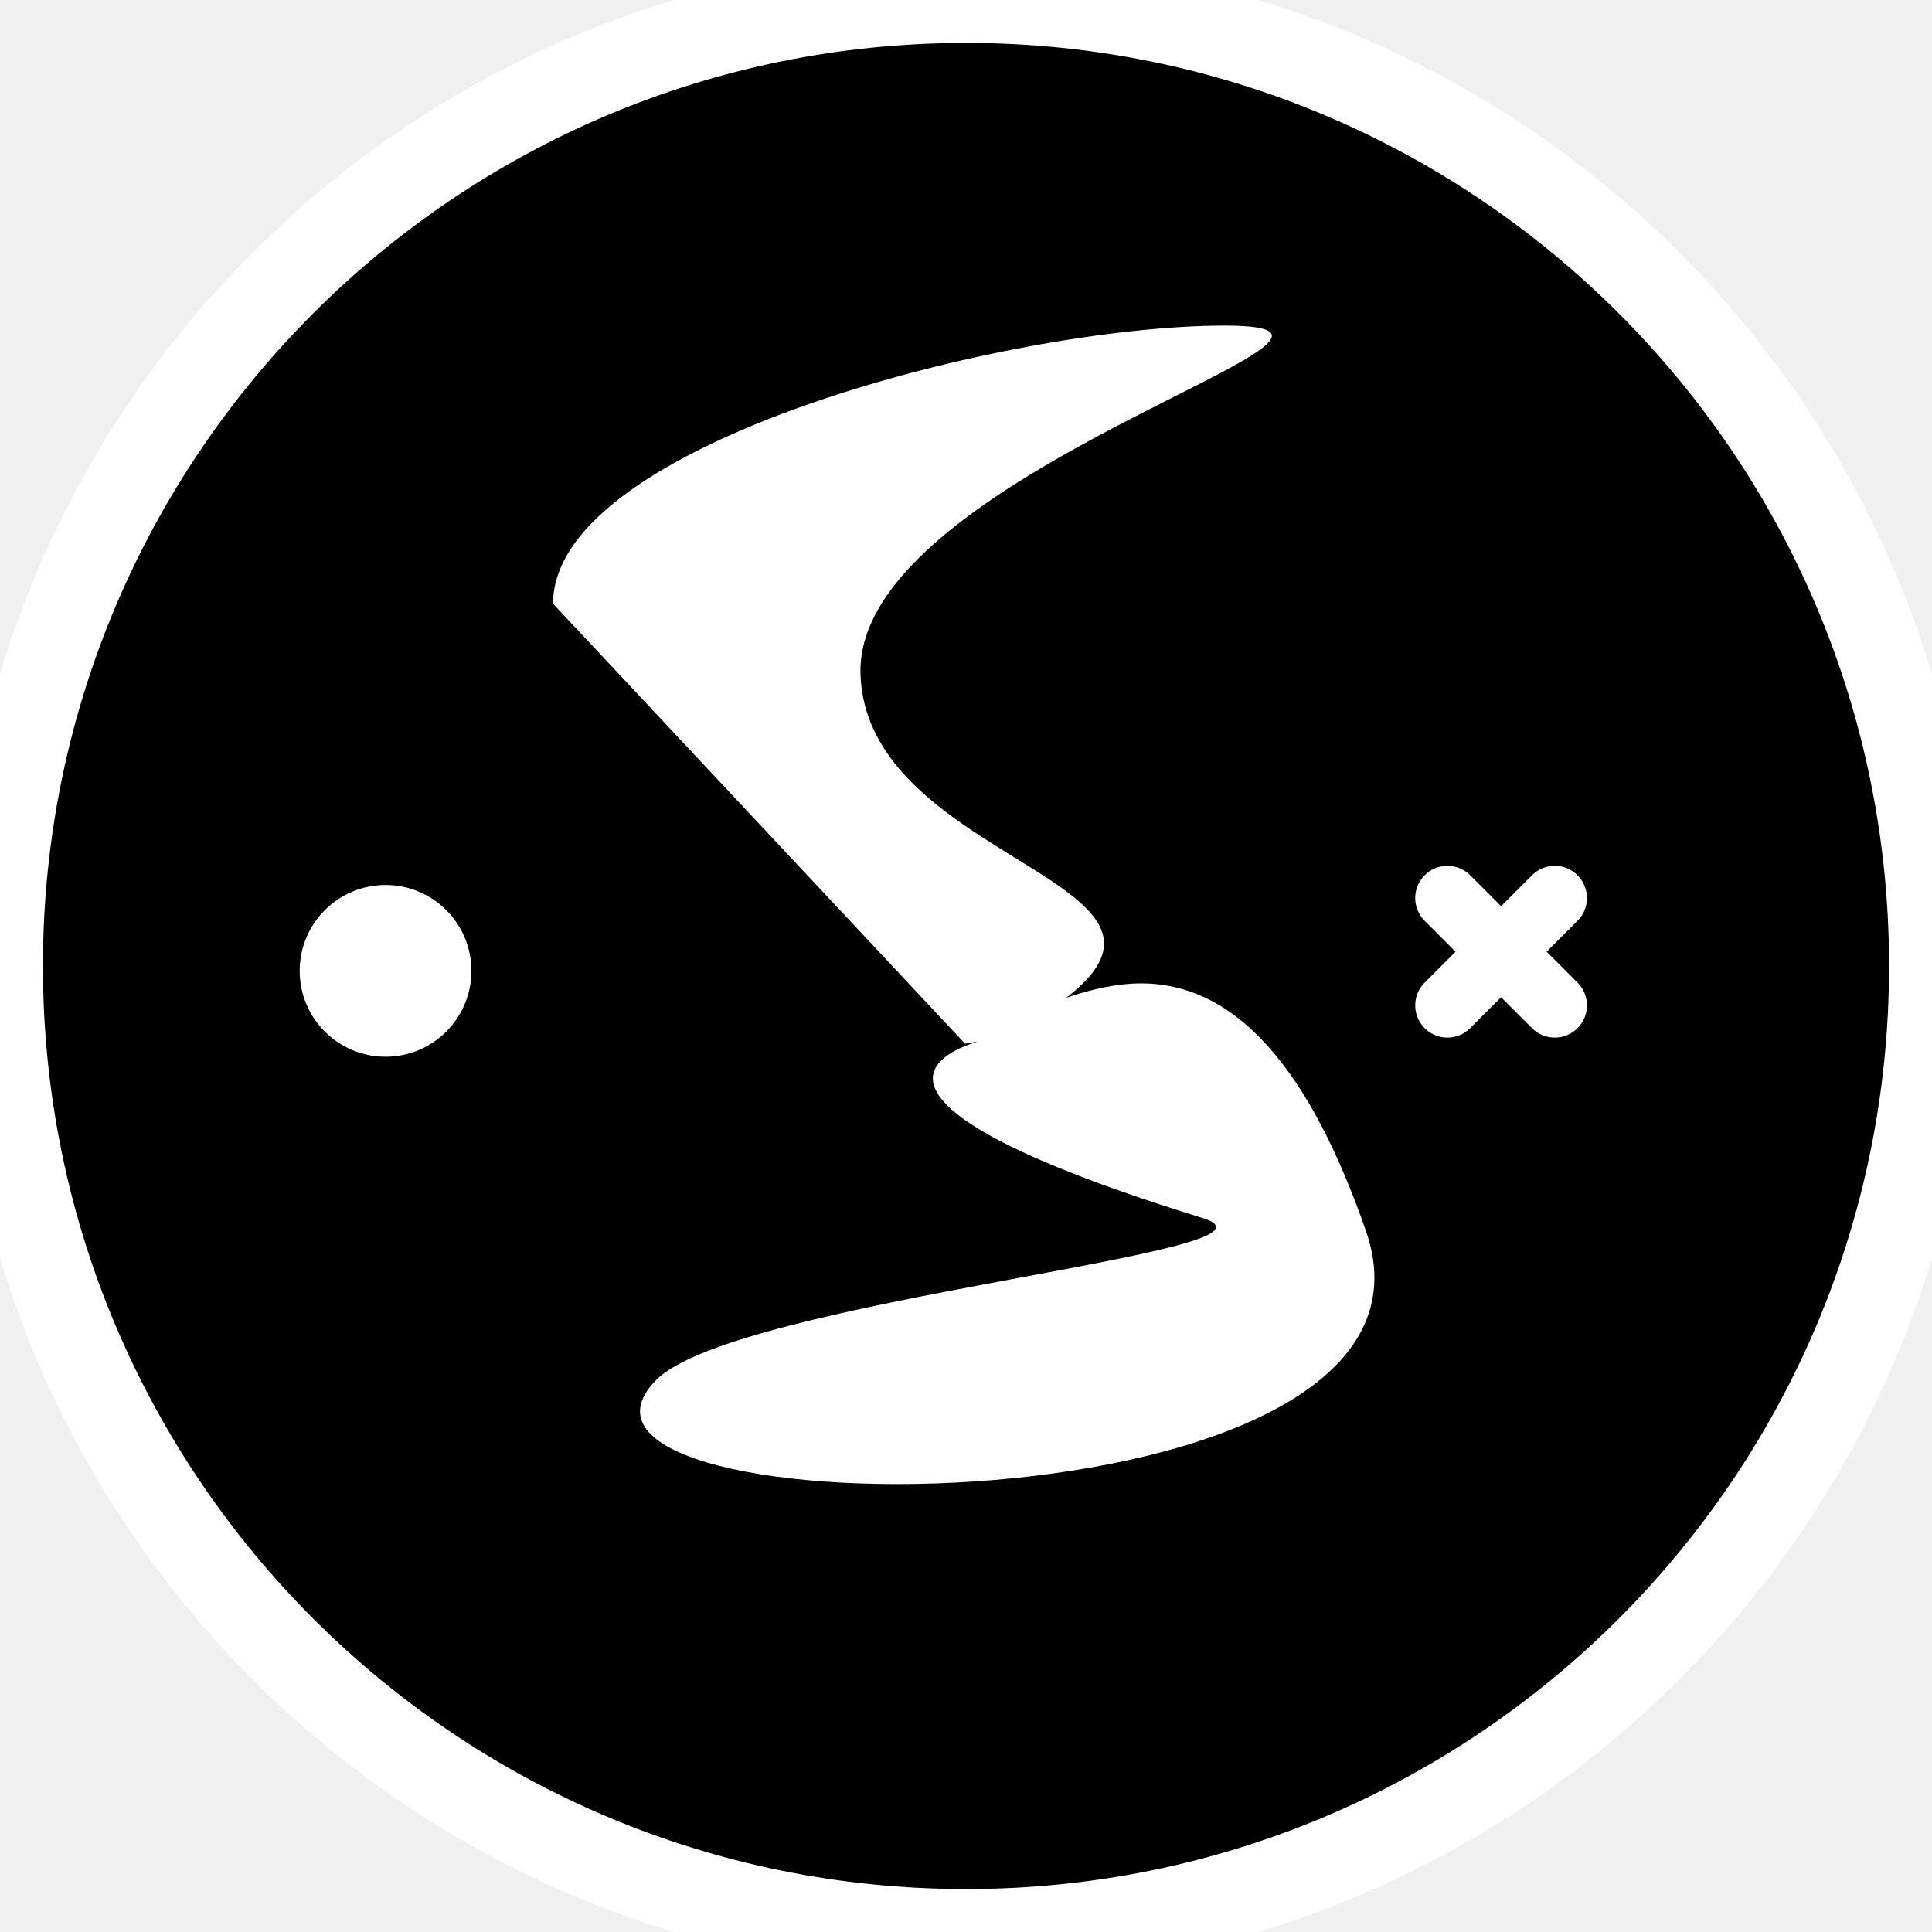
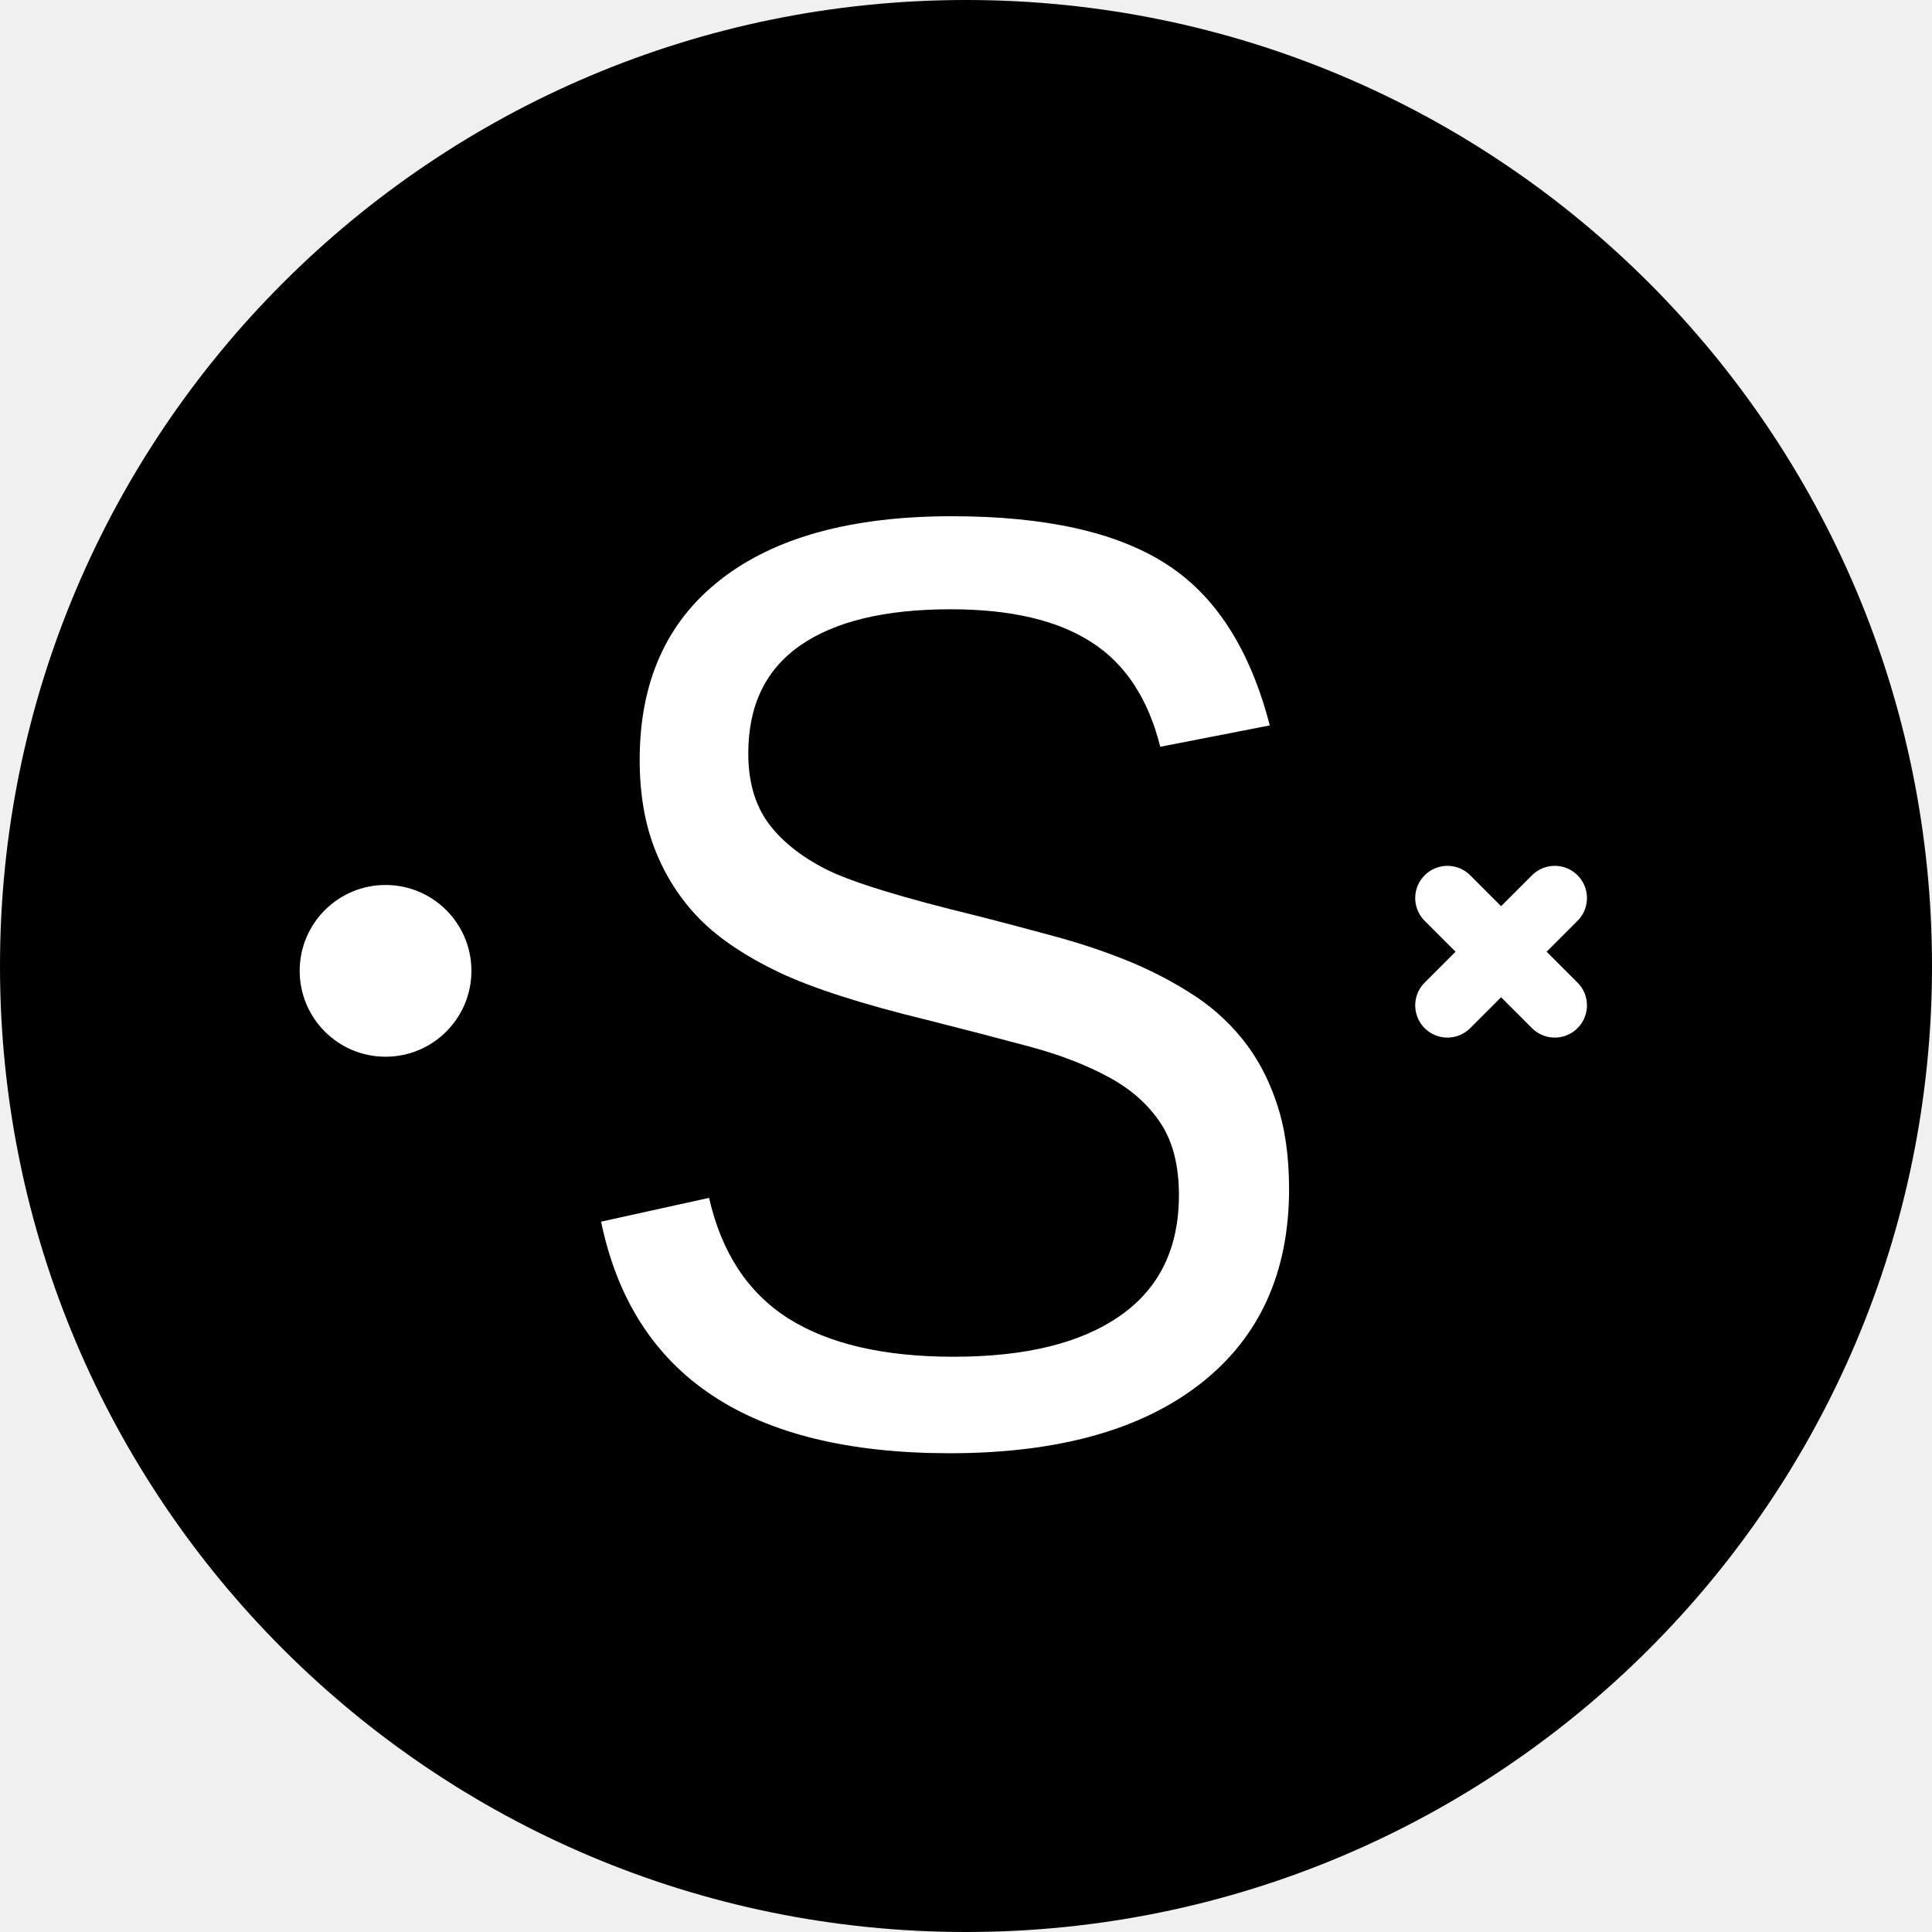
<svg xmlns="http://www.w3.org/2000/svg" viewBox="201.025 116.564 180 180" width="180px" height="180px">
-   <circle cx="291.025" cy="206.564" r="90" fill="black" stroke="white" stroke-width="8" />
-   <path d="M 252.55 172.81 C 252.55 157.81 295.109 146.901 315.109 146.901 C 335.109 146.901 280.597 160.544 281.196 179.371 C 281.553 190.585 295.304 195.375 301.221 200.275 C 305.238 203.601 305.644 206.978 295.794 212.449 C 283.62 219.211 296.529 208.812 306.438 208.211 C 316.354 207.611 323.276 216.812 328.294 231.265 C 338.326 260.16 248.2 259.538 262.118 245.175 C 269.448 237.611 323.265 233.194 313.033 230.033 C 268.509 216.276 298.37 212.598 290.938 213.802" fill="white" stroke="none" />
+   <circle cx="291.025" cy="206.564" r="90" fill="black" stroke-width="8" />
  <circle cx="236.946" cy="207.016" r="8" fill="white" />
  <path d="M 335.878 200.233 L 345.878 210.233 M 335.878 210.233 L 345.878 200.233" stroke="white" stroke-width="6" stroke-linecap="round" />
+   <text style="fill: rgb(255, 255, 255); font-family: Arial, sans-serif; font-size: 60px; text-transform: uppercase; white-space: pre;" transform="matrix(1.855387, 0, 0, 2.054833, -244.485, -201.7422)" x="267.583" y="220.202">S</text>
</svg>
